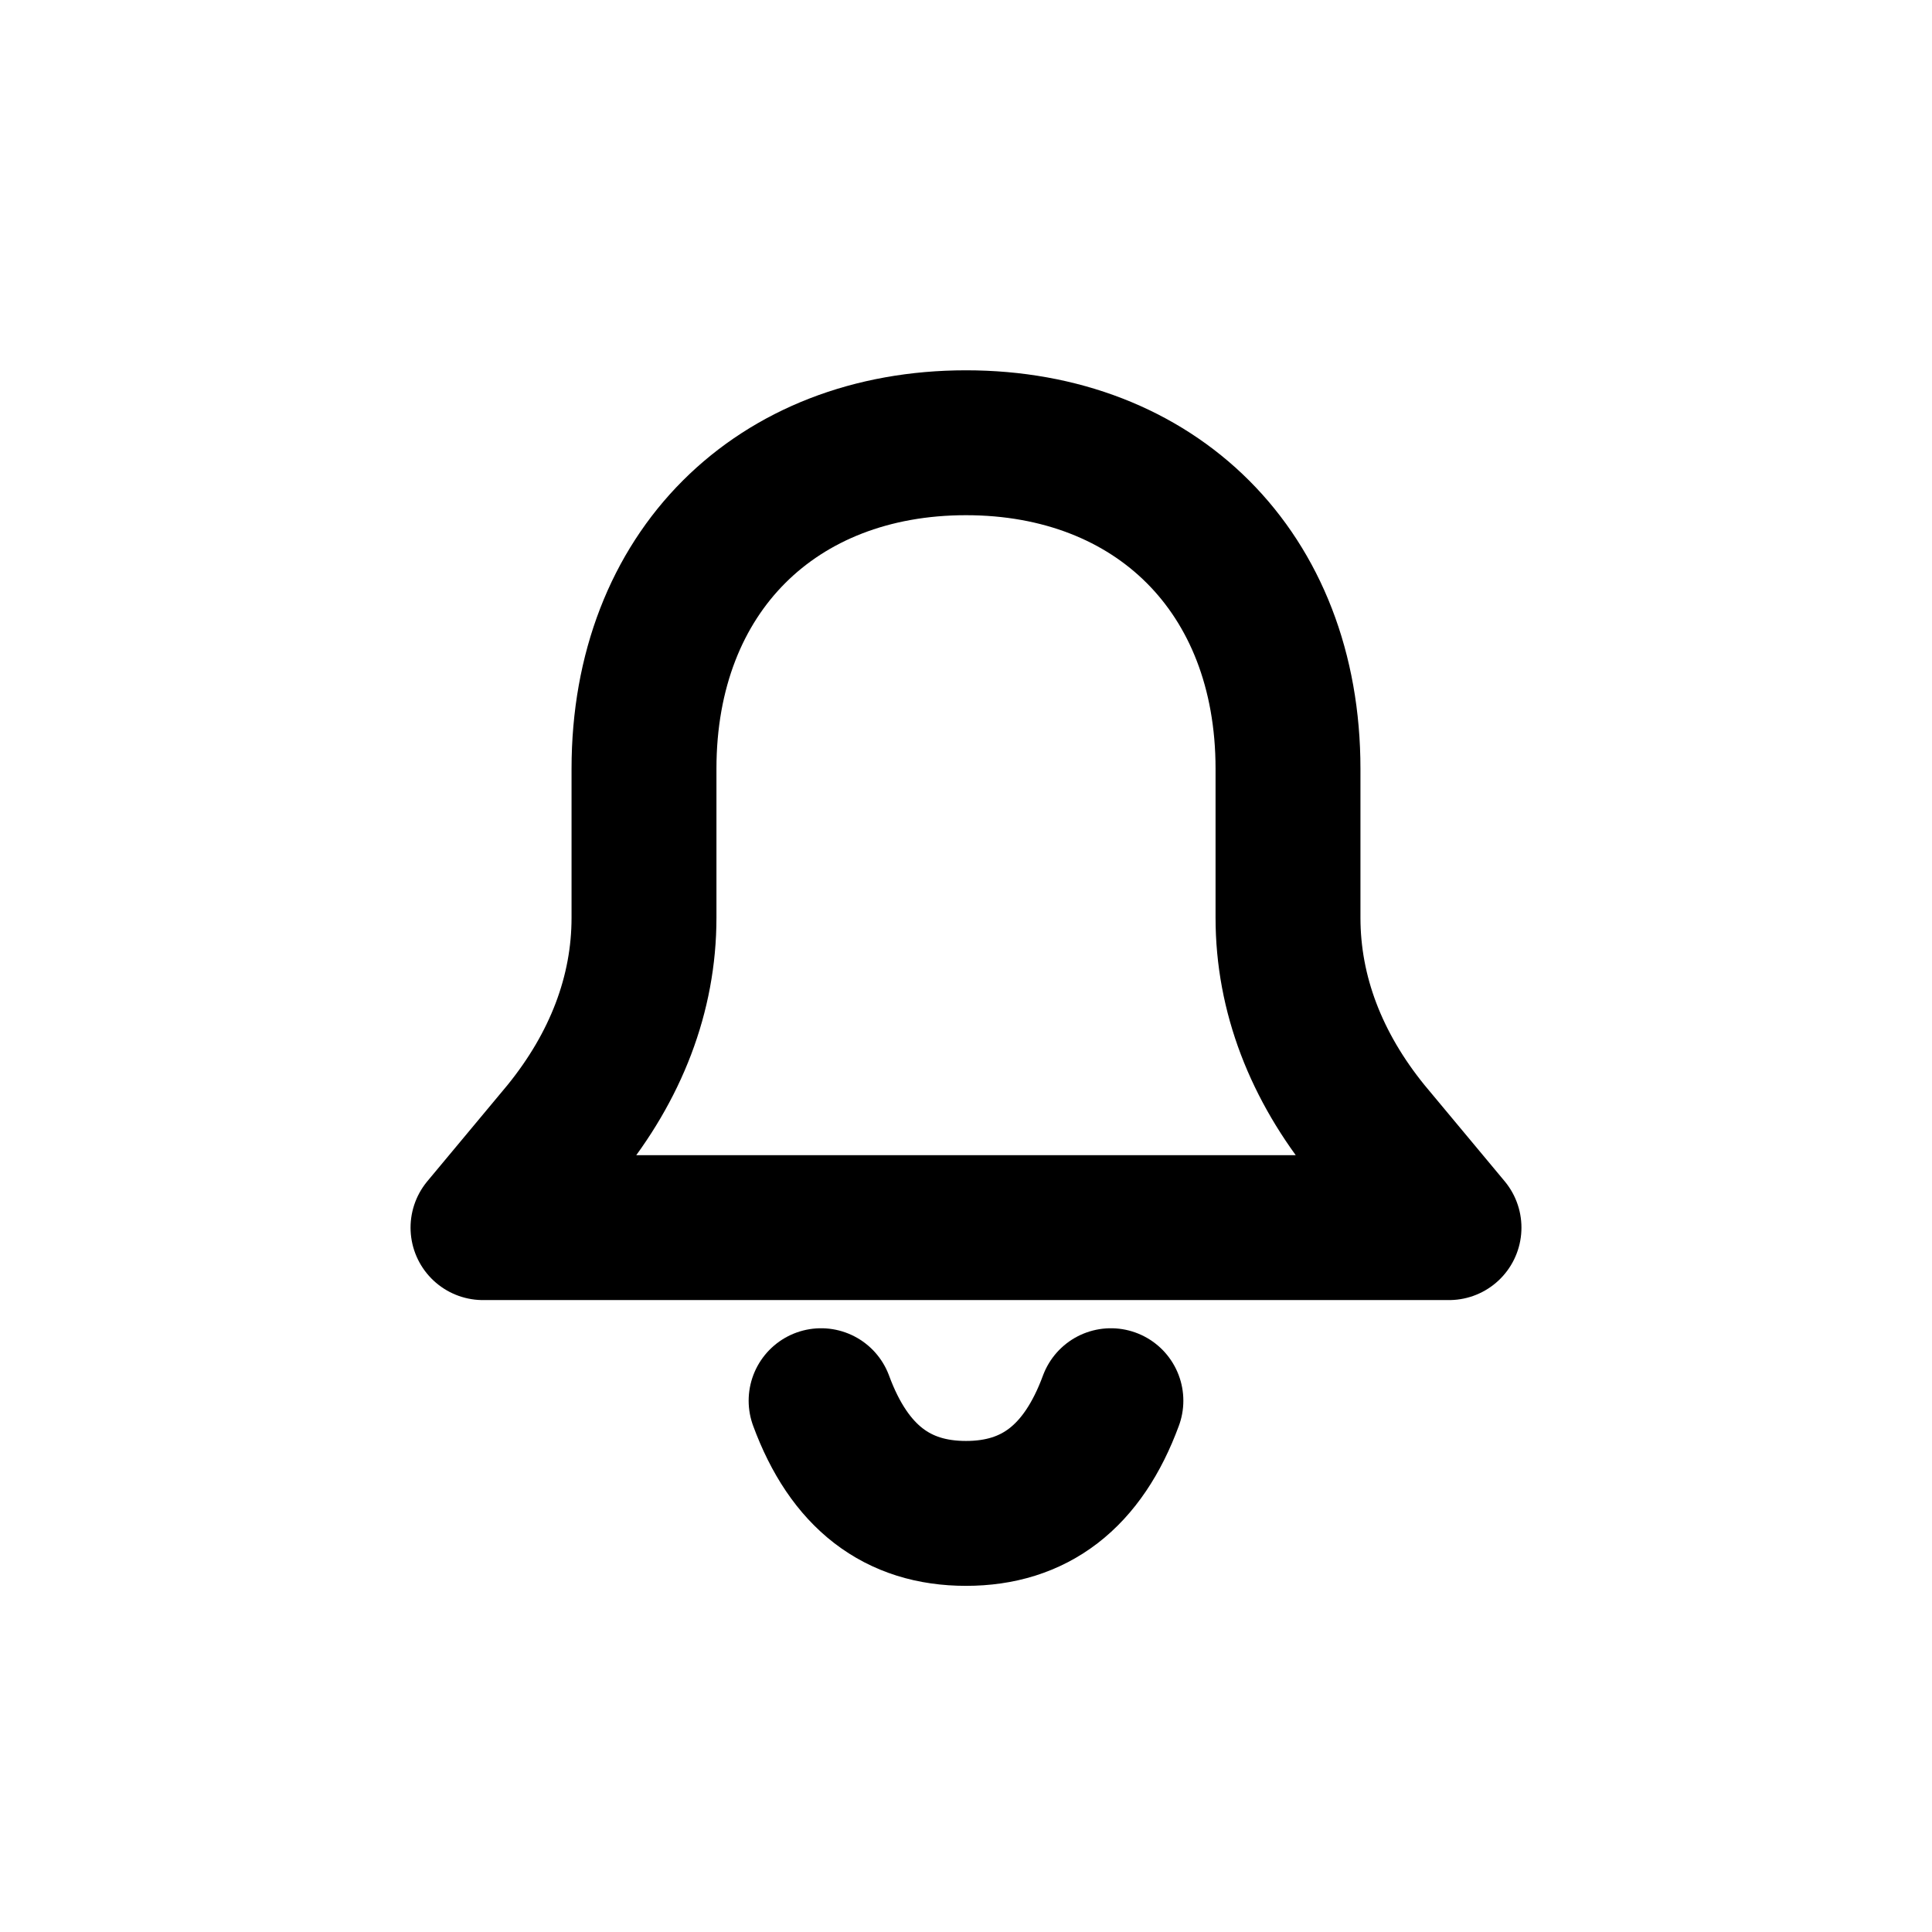
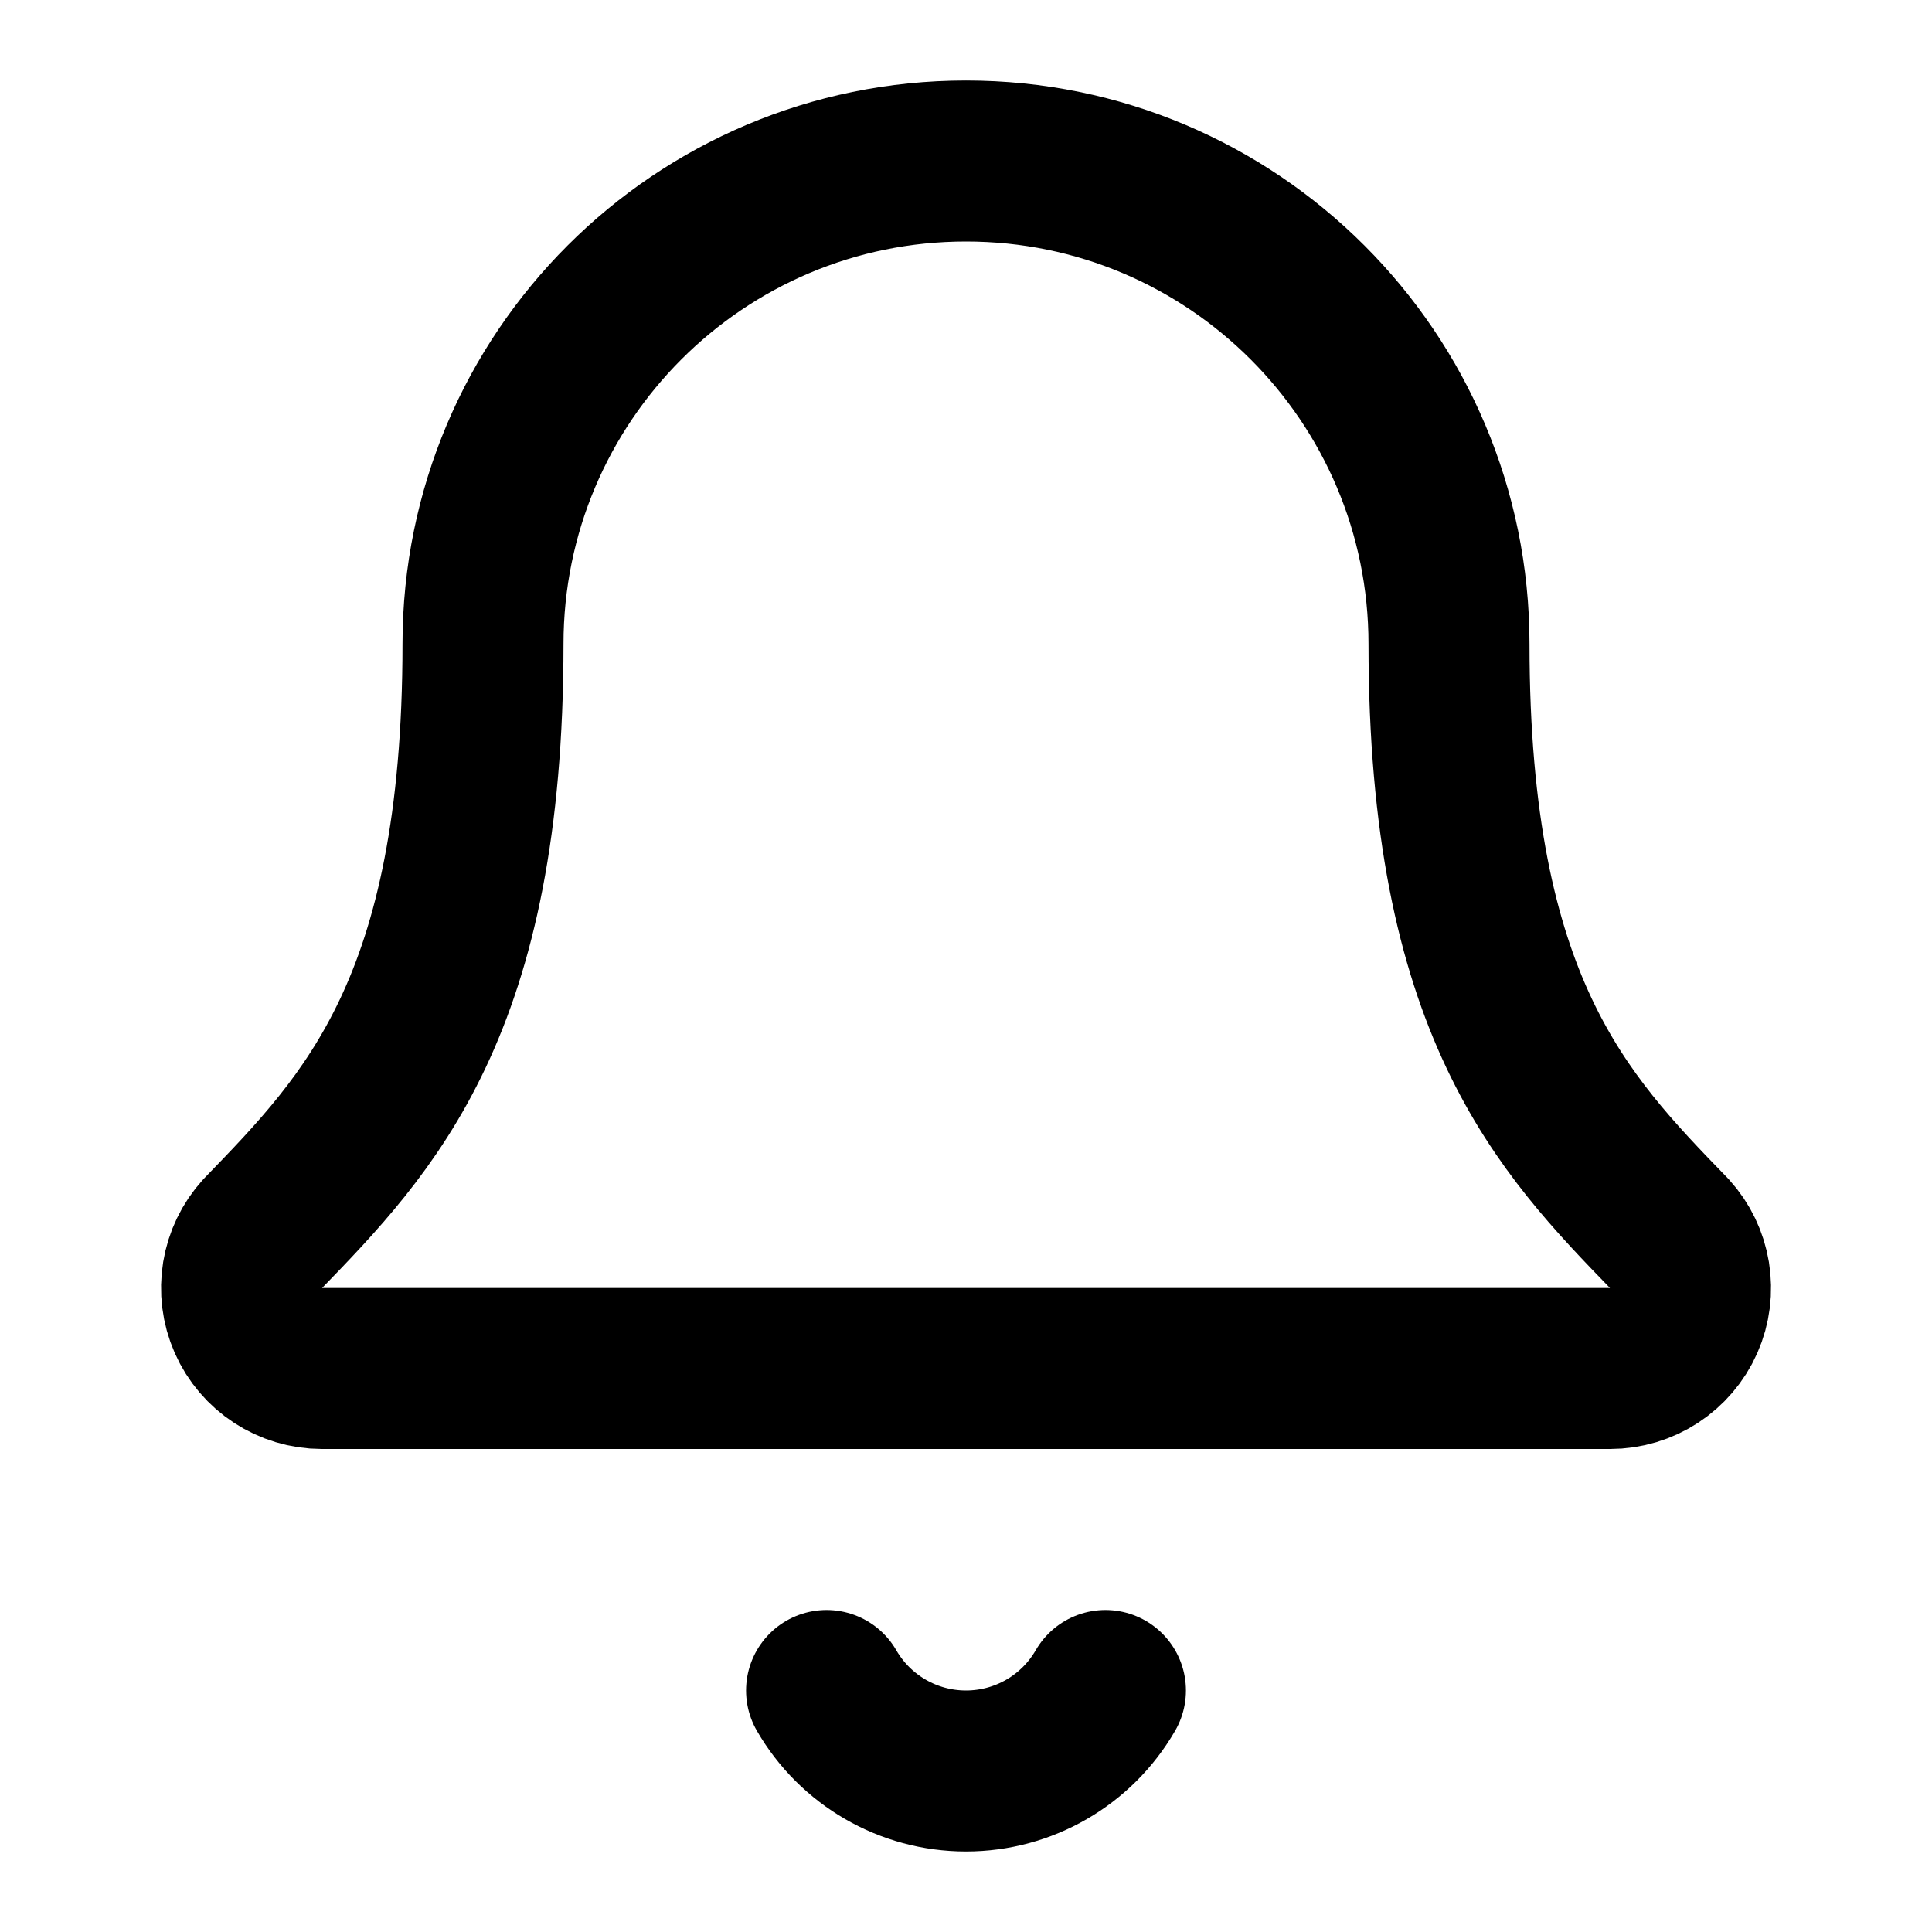
- <svg xmlns="http://www.w3.org/2000/svg" viewBox="0 0 24 24" fill="none" stroke="currentColor" stroke-width="1.8" stroke-linecap="round" stroke-linejoin="round">
-   <path d="M12 5.5C9.65 5.5 8 7.1 8 9.55V11.4C8 12.35 7.65 13.25 7 14.05L6 15.25H18L17 14.05C16.35 13.25 16 12.35 16 11.4V9.55C16 7.1 14.35 5.5 12 5.5Z" />
-   <path d="M10.2 17.4C10.55 18.35 11.15 18.8 12 18.8C12.85 18.8 13.45 18.35 13.8 17.4" />
+ <svg xmlns="http://www.w3.org/2000/svg" class="lucide lucide-bell" viewBox="0 0 24 24" fill="none" stroke="currentColor" stroke-width="2" stroke-linecap="round" stroke-linejoin="round">
+   <path d="M10.268 21a2 2 0 0 0 3.464 0" />
+   <path d="M3.262 15.326A1 1 0 0 0 4 17h16a1 1 0 0 0 .74-1.673C19.41 13.956 18 12.499 18 8A6 6 0 0 0 6 8c0 4.499-1.411 5.956-2.738 7.326" />
</svg>
